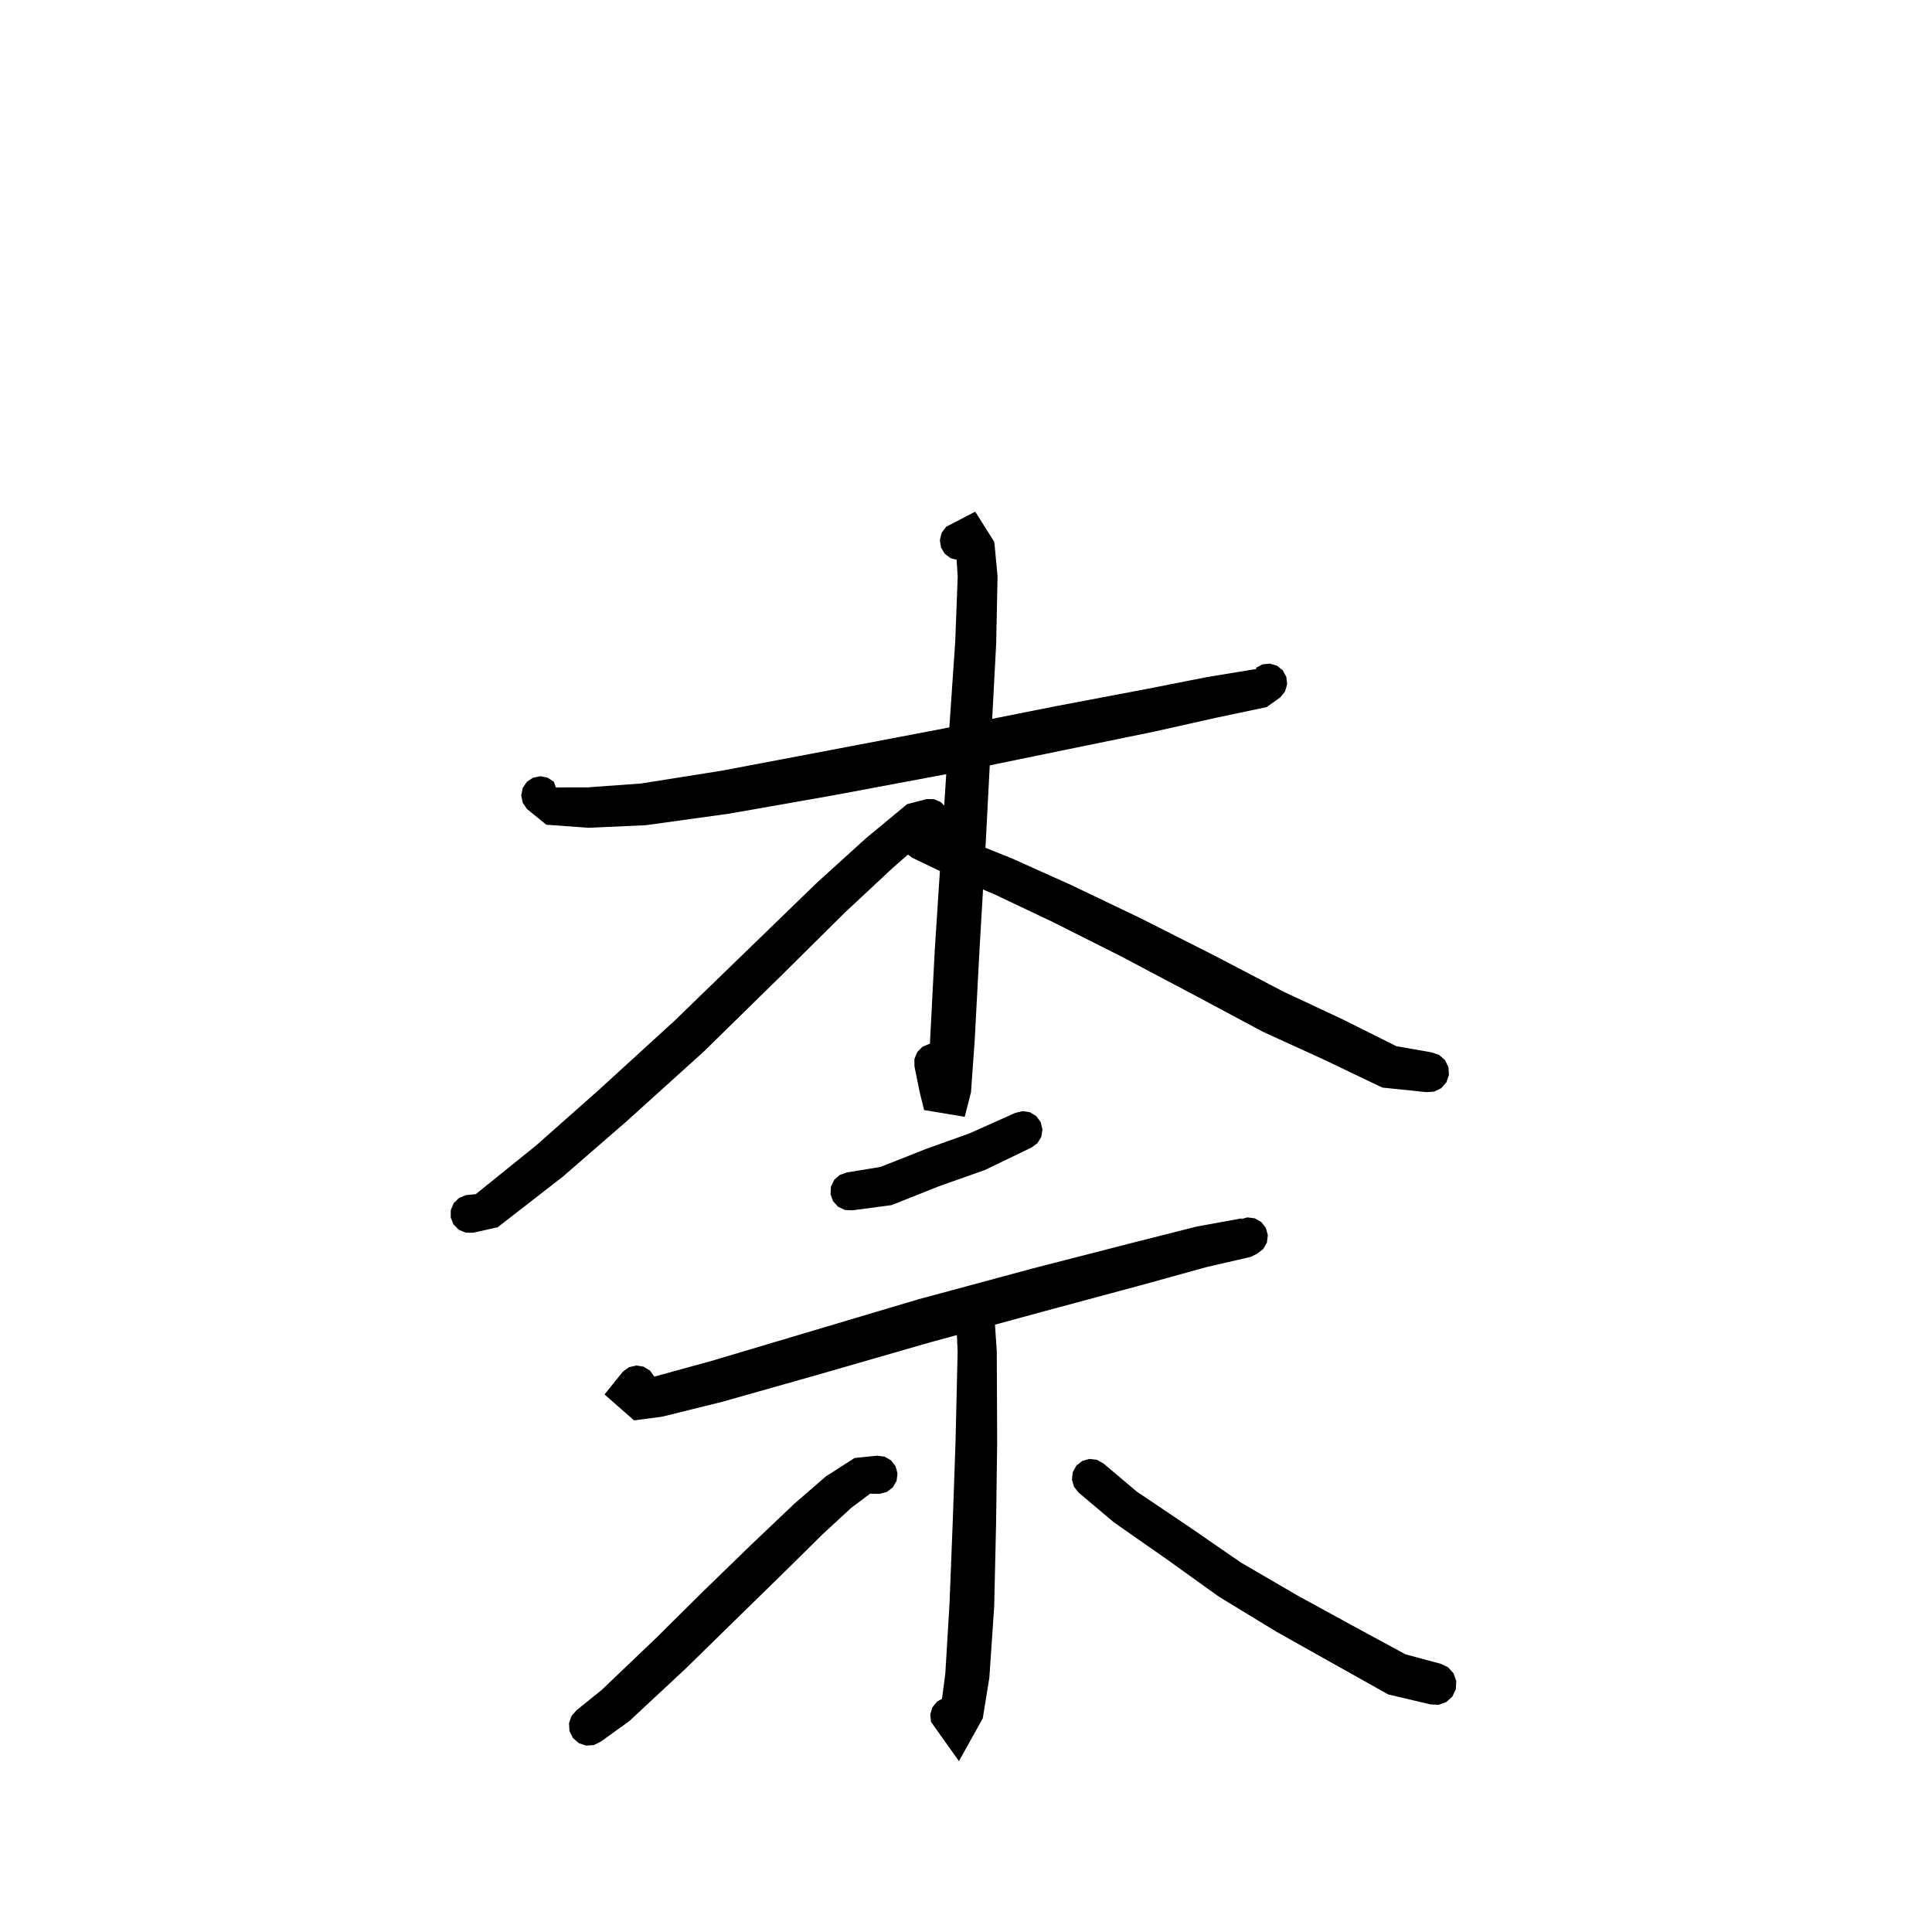
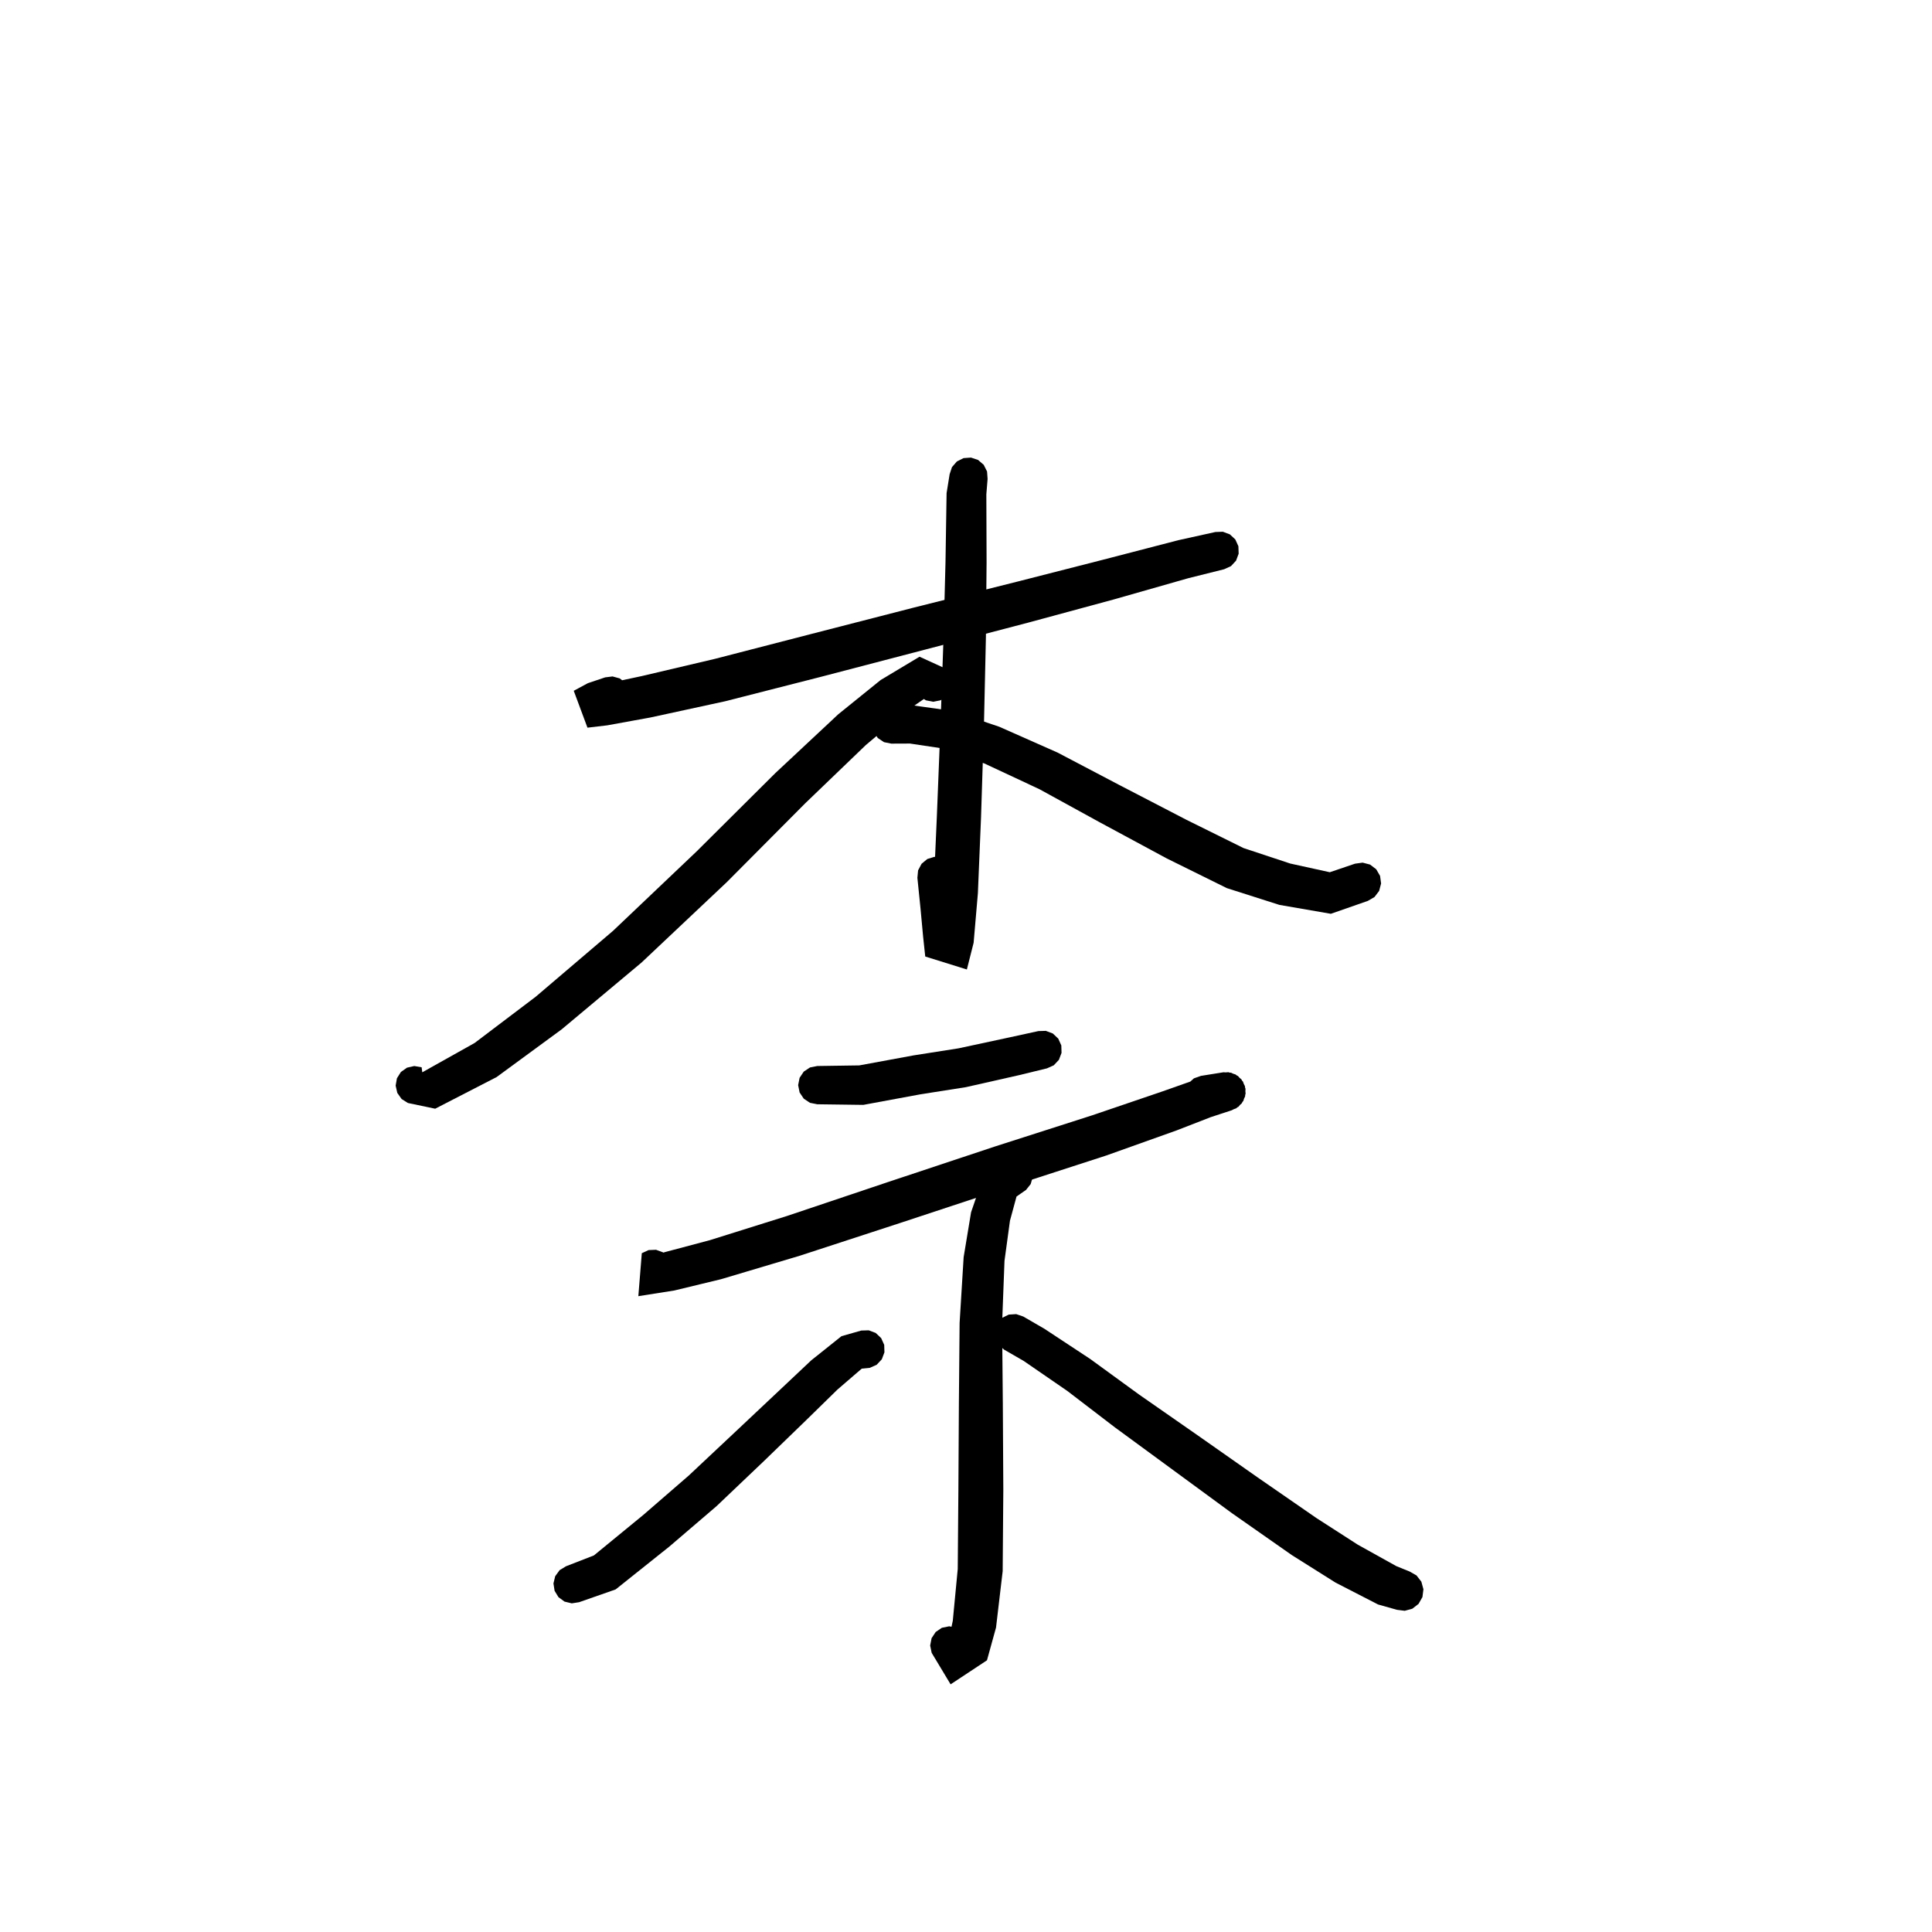
<svg xmlns="http://www.w3.org/2000/svg" viewBox="0 0 300 300" width="300" height="300">
-   <path d="M 81.806 125.6 L 84.83 128.062 L 91.365 128.539 L 100.269 128.139 L 113.266 126.339 L 129.745 123.435 L 147.782 120.057 L 165.087 116.503 L 179.274 113.595 L 188.742 111.472 L 196.681 109.799 L 198.808 108.282 L 199.536 107.38 L 199.864 106.269 L 199.742 105.117 L 199.188 104.099 L 198.287 103.37 L 197.175 103.042 L 196.023 103.164 L 195.005 103.718 L 195.131 103.868 L 187.471 105.128 L 177.939 107.005 L 163.726 109.697 L 146.43 113.143 L 128.467 116.565 L 112.146 119.661 L 99.543 121.661 L 91.248 122.261 L 86.316 122.271 L 86.006 121.4 L 85.043 120.756 L 83.906 120.53 L 82.77 120.756 L 81.806 121.4 L 81.162 122.363 L 80.936 123.5 L 81.162 124.637 Z" fill="black" fill-rule="nonzero" />
-   <path d="M 150.904 86.198 L 150.046 85.221 L 148.414 85.045 L 148.712 89.52 L 148.327 99.648 L 147.314 114.403 L 146.198 131.395 L 145.145 147.601 L 144.452 161.007 L 144.038 168.985 L 144.014 170.378 L 149.318 170.029 L 148.646 168.297 L 147.814 164.394 L 147.361 163.328 L 146.534 162.516 L 145.459 162.082 L 144.301 162.092 L 143.234 162.546 L 142.422 163.372 L 141.988 164.447 L 141.999 165.606 L 142.833 169.703 L 143.495 172.371 L 149.798 173.422 L 150.775 169.615 L 151.361 161.393 L 152.068 147.999 L 153.015 131.805 L 153.899 114.797 L 154.686 99.952 L 154.9 89.48 L 154.399 84.155 L 151.433 79.445 L 146.908 81.802 L 146.219 82.734 L 145.94 83.859 L 146.111 85.005 L 146.709 85.998 L 147.64 86.687 L 148.765 86.967 L 149.911 86.795 Z" fill="black" fill-rule="nonzero" />
-   <path d="M 143.875 124.078 L 140.856 124.867 L 134.445 130.182 L 126.813 137.102 L 116.733 146.874 L 104.745 158.498 L 92.838 169.375 L 83.265 177.851 L 73.873 185.429 L 72.359 185.581 L 71.283 186.013 L 70.455 186.823 L 70 187.889 L 69.987 189.047 L 70.419 190.123 L 71.229 190.951 L 72.295 191.406 L 73.454 191.419 L 77.273 190.571 L 87.348 182.749 L 97.174 174.225 L 109.268 163.302 L 121.28 151.526 L 131.199 141.698 L 138.568 134.818 L 144.29 129.799 L 144.938 129.922 L 146.015 129.496 L 146.848 128.691 L 147.309 127.627 L 147.328 126.469 L 146.903 125.391 L 146.097 124.558 L 145.034 124.097 Z" fill="black" fill-rule="nonzero" />
-   <path d="M 141.625 133.179 L 145.553 135.068 L 154.561 138.94 L 163.525 143.193 L 174.208 148.57 L 185.512 154.551 L 196.148 160.233 L 205.526 164.515 L 214.641 168.877 L 221.49 169.584 L 222.701 169.509 L 223.792 168.975 L 224.596 168.065 L 224.99 166.917 L 224.915 165.705 L 224.382 164.614 L 223.471 163.81 L 222.323 163.416 L 216.838 162.456 L 208.486 158.285 L 199.265 153.967 L 188.701 148.449 L 177.204 142.63 L 166.287 137.407 L 157.052 133.26 L 147.927 129.599 L 144.188 127.821 L 143.065 127.534 L 141.918 127.699 L 140.921 128.291 L 140.227 129.219 L 139.94 130.341 L 140.106 131.488 L 140.697 132.485 Z" fill="black" fill-rule="nonzero" />
-   <path d="M 132.338 187.938 L 138.424 187.133 L 145.886 184.169 L 152.914 181.688 L 160.159 178.193 L 161.094 177.509 L 161.696 176.519 L 161.874 175.373 L 161.599 174.247 L 160.915 173.312 L 159.925 172.71 L 158.78 172.533 L 157.654 172.807 L 150.565 175.979 L 143.726 178.431 L 136.722 181.2 L 131.474 182.062 L 130.383 182.451 L 129.523 183.228 L 129.026 184.275 L 128.968 185.432 L 129.357 186.524 L 130.134 187.383 L 131.181 187.88 Z" fill="black" fill-rule="nonzero" />
-   <path d="M 96.73 212.979 L 93.87 216.53 L 98.453 220.555 L 102.813 219.984 L 112.189 217.661 L 127.055 213.451 L 144.447 208.434 L 162.096 203.626 L 177.262 199.544 L 187.364 196.748 L 194.23 195.165 L 195.234 194.656 L 196.15 193.946 L 196.724 192.939 L 196.869 191.789 L 196.563 190.672 L 195.852 189.756 L 194.845 189.182 L 193.696 189.037 L 192.578 189.344 L 192.916 189.168 L 185.848 190.452 L 175.55 193.056 L 160.317 196.974 L 142.566 201.766 L 125.157 206.949 L 110.424 211.339 L 101.4 213.816 L 97.96 214.445 L 99.609 218.137 L 101.083 217.021 L 101.69 216.034 L 101.874 214.89 L 101.606 213.763 L 100.927 212.824 L 99.94 212.216 L 98.796 212.032 L 97.669 212.3 Z" fill="black" fill-rule="nonzero" />
-   <path d="M 148.441 204.169 L 148.701 209.864 L 148.373 223.947 L 147.941 236.307 L 147.434 249.14 L 146.787 259.878 L 146.011 265.769 L 148.243 267.199 L 150.248 265.635 L 149.7 264.614 L 148.804 263.879 L 147.695 263.544 L 146.542 263.659 L 145.52 264.206 L 144.786 265.102 L 144.45 266.212 L 144.565 267.365 L 148.903 273.468 L 152.601 266.831 L 153.625 260.522 L 154.378 249.46 L 154.672 236.493 L 154.839 224.053 L 154.779 209.803 L 154.371 203.831 L 154.081 202.709 L 153.383 201.784 L 152.384 201.196 L 151.237 201.035 L 150.115 201.325 L 149.19 202.023 L 148.602 203.022 Z" fill="black" fill-rule="nonzero" />
-   <path d="M 136.209 226.037 L 132.699 226.395 L 128.244 229.253 L 123.297 233.542 L 116.795 239.721 L 109.172 247.117 L 102.015 254.219 L 93.432 262.411 L 89.542 265.547 L 88.745 266.447 L 88.353 267.584 L 88.426 268.784 L 88.953 269.865 L 89.853 270.661 L 90.99 271.053 L 92.19 270.98 L 93.271 270.453 L 97.714 267.256 L 106.597 258.981 L 113.84 251.883 L 121.417 244.479 L 127.716 238.258 L 132.168 234.147 L 135.113 231.938 L 136.604 231.963 L 137.723 231.662 L 138.641 230.956 L 139.22 229.952 L 139.37 228.802 L 139.068 227.683 L 138.362 226.765 L 137.358 226.187 Z" fill="black" fill-rule="nonzero" />
-   <path d="M 167.491 231.77 L 172.956 236.384 L 181.161 242.112 L 189.293 247.948 L 198.283 253.419 L 206.607 258.093 L 215.571 263.115 L 222.117 264.658 L 223.385 264.72 L 224.581 264.291 L 225.522 263.438 L 226.064 262.289 L 226.126 261.021 L 225.697 259.825 L 224.844 258.885 L 223.696 258.342 L 218.241 256.885 L 209.806 252.307 L 201.529 247.781 L 192.72 242.652 L 184.651 237.088 L 176.523 231.616 L 171.322 227.23 L 170.307 226.67 L 169.155 226.541 L 168.042 226.862 L 167.136 227.585 L 166.576 228.599 L 166.447 229.751 L 166.768 230.864 Z" fill="black" fill-rule="nonzero" />
+   <path d="M 93.967 105.182 L 91.279 106.086 L 89.09 107.265 L 91.221 112.992 L 94.285 112.632 L 100.998 111.411 L 112.607 108.891 L 127.458 105.101 L 143.649 100.871 L 159.633 96.688 L 172.931 93.086 L 184.508 89.786 L 190.087 88.391 L 191.141 87.911 L 191.932 87.063 L 192.338 85.978 L 192.297 84.82 L 191.817 83.765 L 190.97 82.975 L 189.884 82.569 L 188.726 82.609 L 182.972 83.881 L 171.281 86.914 L 157.979 90.312 L 141.963 94.329 L 125.754 98.499 L 111.005 102.309 L 99.614 104.989 L 93.128 106.368 L 90.992 106.808 L 92.922 111.935 L 93.534 111.581 L 95.845 110.818 L 96.852 110.244 L 97.563 109.328 L 97.869 108.211 L 97.724 107.061 L 97.15 106.054 L 96.234 105.344 L 95.117 105.037 Z" fill="black" fill-rule="nonzero" />
+   <path d="M 147.459 73.632 L 146.986 76.574 L 146.817 87.262 L 146.52 98.723 L 146.034 112.692 L 145.479 126.667 L 144.967 138.303 L 144.428 145.614 L 144.279 147.459 L 149.942 147.273 L 149.476 144.609 L 148.866 140.504 L 148.36 135.694 L 148.019 134.587 L 147.279 133.695 L 146.254 133.154 L 145.101 133.046 L 143.993 133.388 L 143.101 134.127 L 142.56 135.152 L 142.452 136.306 L 142.946 141.162 L 143.336 145.391 L 143.671 148.527 L 150.134 150.541 L 151.185 146.386 L 151.846 138.697 L 152.334 126.933 L 152.779 112.908 L 153.093 98.877 L 153.196 87.338 L 153.159 76.759 L 153.353 74.368 L 153.27 73.213 L 152.751 72.177 L 151.874 71.418 L 150.775 71.053 L 149.619 71.136 L 148.583 71.656 L 147.824 72.532 Z" fill="black" fill-rule="nonzero" />
+   <path d="M 147.006 103.9 L 142.787 101.975 L 136.749 105.592 L 130.161 110.915 L 120.401 120.041 L 108.175 132.202 L 95.196 144.536 L 83.184 154.773 L 73.697 161.954 L 65.571 166.506 L 65.472 165.728 L 64.33 165.531 L 63.2 165.786 L 62.253 166.454 L 61.634 167.434 L 61.437 168.576 L 61.692 169.706 L 62.36 170.653 L 63.34 171.272 L 67.575 172.16 L 77.115 167.246 L 87.228 159.827 L 99.617 149.464 L 112.838 136.998 L 125.011 124.759 L 134.451 115.685 L 140.464 110.608 L 144.692 107.691 L 142.806 108.1 L 143.77 108.744 L 144.906 108.97 L 146.043 108.744 L 147.006 108.1 L 147.65 107.137 L 147.876 106 L 147.65 104.863 Z" fill="black" fill-rule="nonzero" />
+   <path d="M 138.406 115.47 L 141.301 115.458 L 146.356 116.215 L 152.845 118.55 L 161.393 122.541 L 170.768 127.687 L 181.17 133.295 L 190.51 137.91 L 198.665 140.511 L 206.654 141.894 L 212.402 139.889 L 213.432 139.288 L 214.153 138.338 L 214.456 137.185 L 214.295 136.004 L 213.694 134.974 L 212.745 134.253 L 211.591 133.95 L 210.41 134.111 L 206.492 135.439 L 200.347 134.089 L 193.102 131.69 L 184.242 127.305 L 173.844 121.913 L 164.219 116.859 L 155.168 112.85 L 147.856 110.385 L 141.845 109.542 L 138.406 109.53 L 137.27 109.756 L 136.306 110.4 L 135.662 111.363 L 135.436 112.5 L 135.662 113.637 L 136.306 114.6 L 137.27 115.244 Z" fill="black" fill-rule="nonzero" />
+   <path d="M 126.906 171.47 L 134.056 171.565 L 142.927 169.924 L 149.983 168.814 L 158.234 166.95 L 162.574 165.894 L 163.631 165.418 L 164.425 164.574 L 164.835 163.49 L 164.8 162.332 L 164.324 161.276 L 163.48 160.481 L 162.397 160.071 L 161.238 160.106 L 156.912 161.05 L 148.83 162.786 L 141.885 163.876 L 133.423 165.435 L 126.906 165.53 L 125.77 165.756 L 124.806 166.4 L 124.162 167.363 L 123.936 168.5 L 124.162 169.637 L 124.806 170.6 L 125.77 171.244 Z" fill="black" fill-rule="nonzero" />
+   <path d="M 99.659 194.598 L 99.121 201.269 L 104.714 200.387 L 111.975 198.631 L 124.195 194.988 L 139.948 189.845 L 156.542 184.366 L 171.752 179.436 L 182.686 175.535 L 188.017 173.465 L 191.26 172.404 L 192.307 171.856 L 193.064 170.95 L 193.416 169.822 L 193.31 168.646 L 192.762 167.599 L 191.856 166.842 L 190.728 166.49 L 189.552 166.596 L 185.995 167.535 L 180.526 169.465 L 169.661 173.164 L 154.471 178.034 L 137.864 183.555 L 122.218 188.812 L 110.238 192.569 L 103.298 194.413 L 100.025 195.398 L 103.153 199.402 L 103.939 198.551 L 104.34 197.463 L 104.294 196.305 L 103.808 195.253 L 102.957 194.467 L 101.869 194.066 L 100.712 194.112 Z M 189.978 166.503 L 186.486 167.06 L 185.393 167.444 L 184.53 168.218 L 184.029 169.263 L 183.966 170.42 L 184.351 171.513 L 185.124 172.376 L 186.169 172.877 L 187.326 172.94 L 190.834 172.497 L 191.949 172.105 L 192.828 171.316 L 193.339 170.251 L 193.403 169.072 L 193.011 167.958 L 192.223 167.078 L 191.158 166.568 Z" fill="black" fill-rule="nonzero" />
+   <path d="M 155.488 180.233 L 152.635 182.868 L 150.787 188.242 L 149.634 195.213 L 149.007 205.426 L 148.896 217.8 L 148.818 231.287 L 148.718 243.633 L 147.949 251.675 L 147.155 255.389 L 149.869 255.791 L 150.144 254.347 L 149.494 253.388 L 148.527 252.75 L 147.389 252.53 L 146.254 252.763 L 145.294 253.412 L 144.656 254.379 L 144.436 255.517 L 144.669 256.653 L 147.61 261.543 L 153.257 257.811 L 154.663 252.725 L 155.695 243.967 L 155.794 231.313 L 155.717 217.8 L 155.605 205.574 L 155.978 195.787 L 156.825 189.558 L 157.844 185.798 L 159.325 184.767 L 160.046 183.861 L 160.366 182.747 L 160.235 181.595 L 159.674 180.582 L 158.767 179.86 L 157.653 179.54 L 156.501 179.671 Z" fill="black" fill-rule="nonzero" />
+   <path d="M 133.738 206.606 L 130.665 207.481 L 125.968 211.233 L 120.855 216.052 L 114.22 222.298 L 106.955 229.119 L 99.869 235.256 L 92.221 241.526 L 87.884 243.212 L 86.895 243.815 L 86.212 244.751 L 85.939 245.878 L 86.118 247.022 L 86.721 248.012 L 87.657 248.695 L 88.784 248.967 L 89.929 248.788 L 95.592 246.807 L 103.943 240.144 L 111.257 233.881 L 118.592 226.902 L 125.157 220.548 L 130.044 215.767 L 133.814 212.519 L 135.074 212.394 L 136.131 211.918 L 136.925 211.074 L 137.335 209.99 L 137.3 208.832 L 136.824 207.776 L 135.98 206.981 L 134.897 206.571 Z" fill="black" fill-rule="nonzero" />
+   <path d="M 155.918 209.57 L 158.966 211.331 L 165.736 215.988 L 173.142 221.658 L 182.184 228.285 L 191.333 234.993 L 200.583 241.467 L 207.379 245.745 L 213.986 249.143 L 216.916 249.97 L 218.128 250.123 L 219.306 249.8 L 220.271 249.051 L 220.876 247.99 L 221.029 246.778 L 220.706 245.6 L 219.957 244.635 L 218.896 244.03 L 216.827 243.19 L 210.834 239.855 L 204.43 235.733 L 195.279 229.407 L 186.028 222.915 L 176.871 216.542 L 169.276 211.012 L 162.18 206.336 L 158.894 204.43 L 157.797 204.056 L 156.641 204.13 L 155.601 204.642 L 154.836 205.512 L 154.462 206.609 L 154.537 207.765 L 155.048 208.805 Z" fill="black" fill-rule="nonzero" />
</svg>
